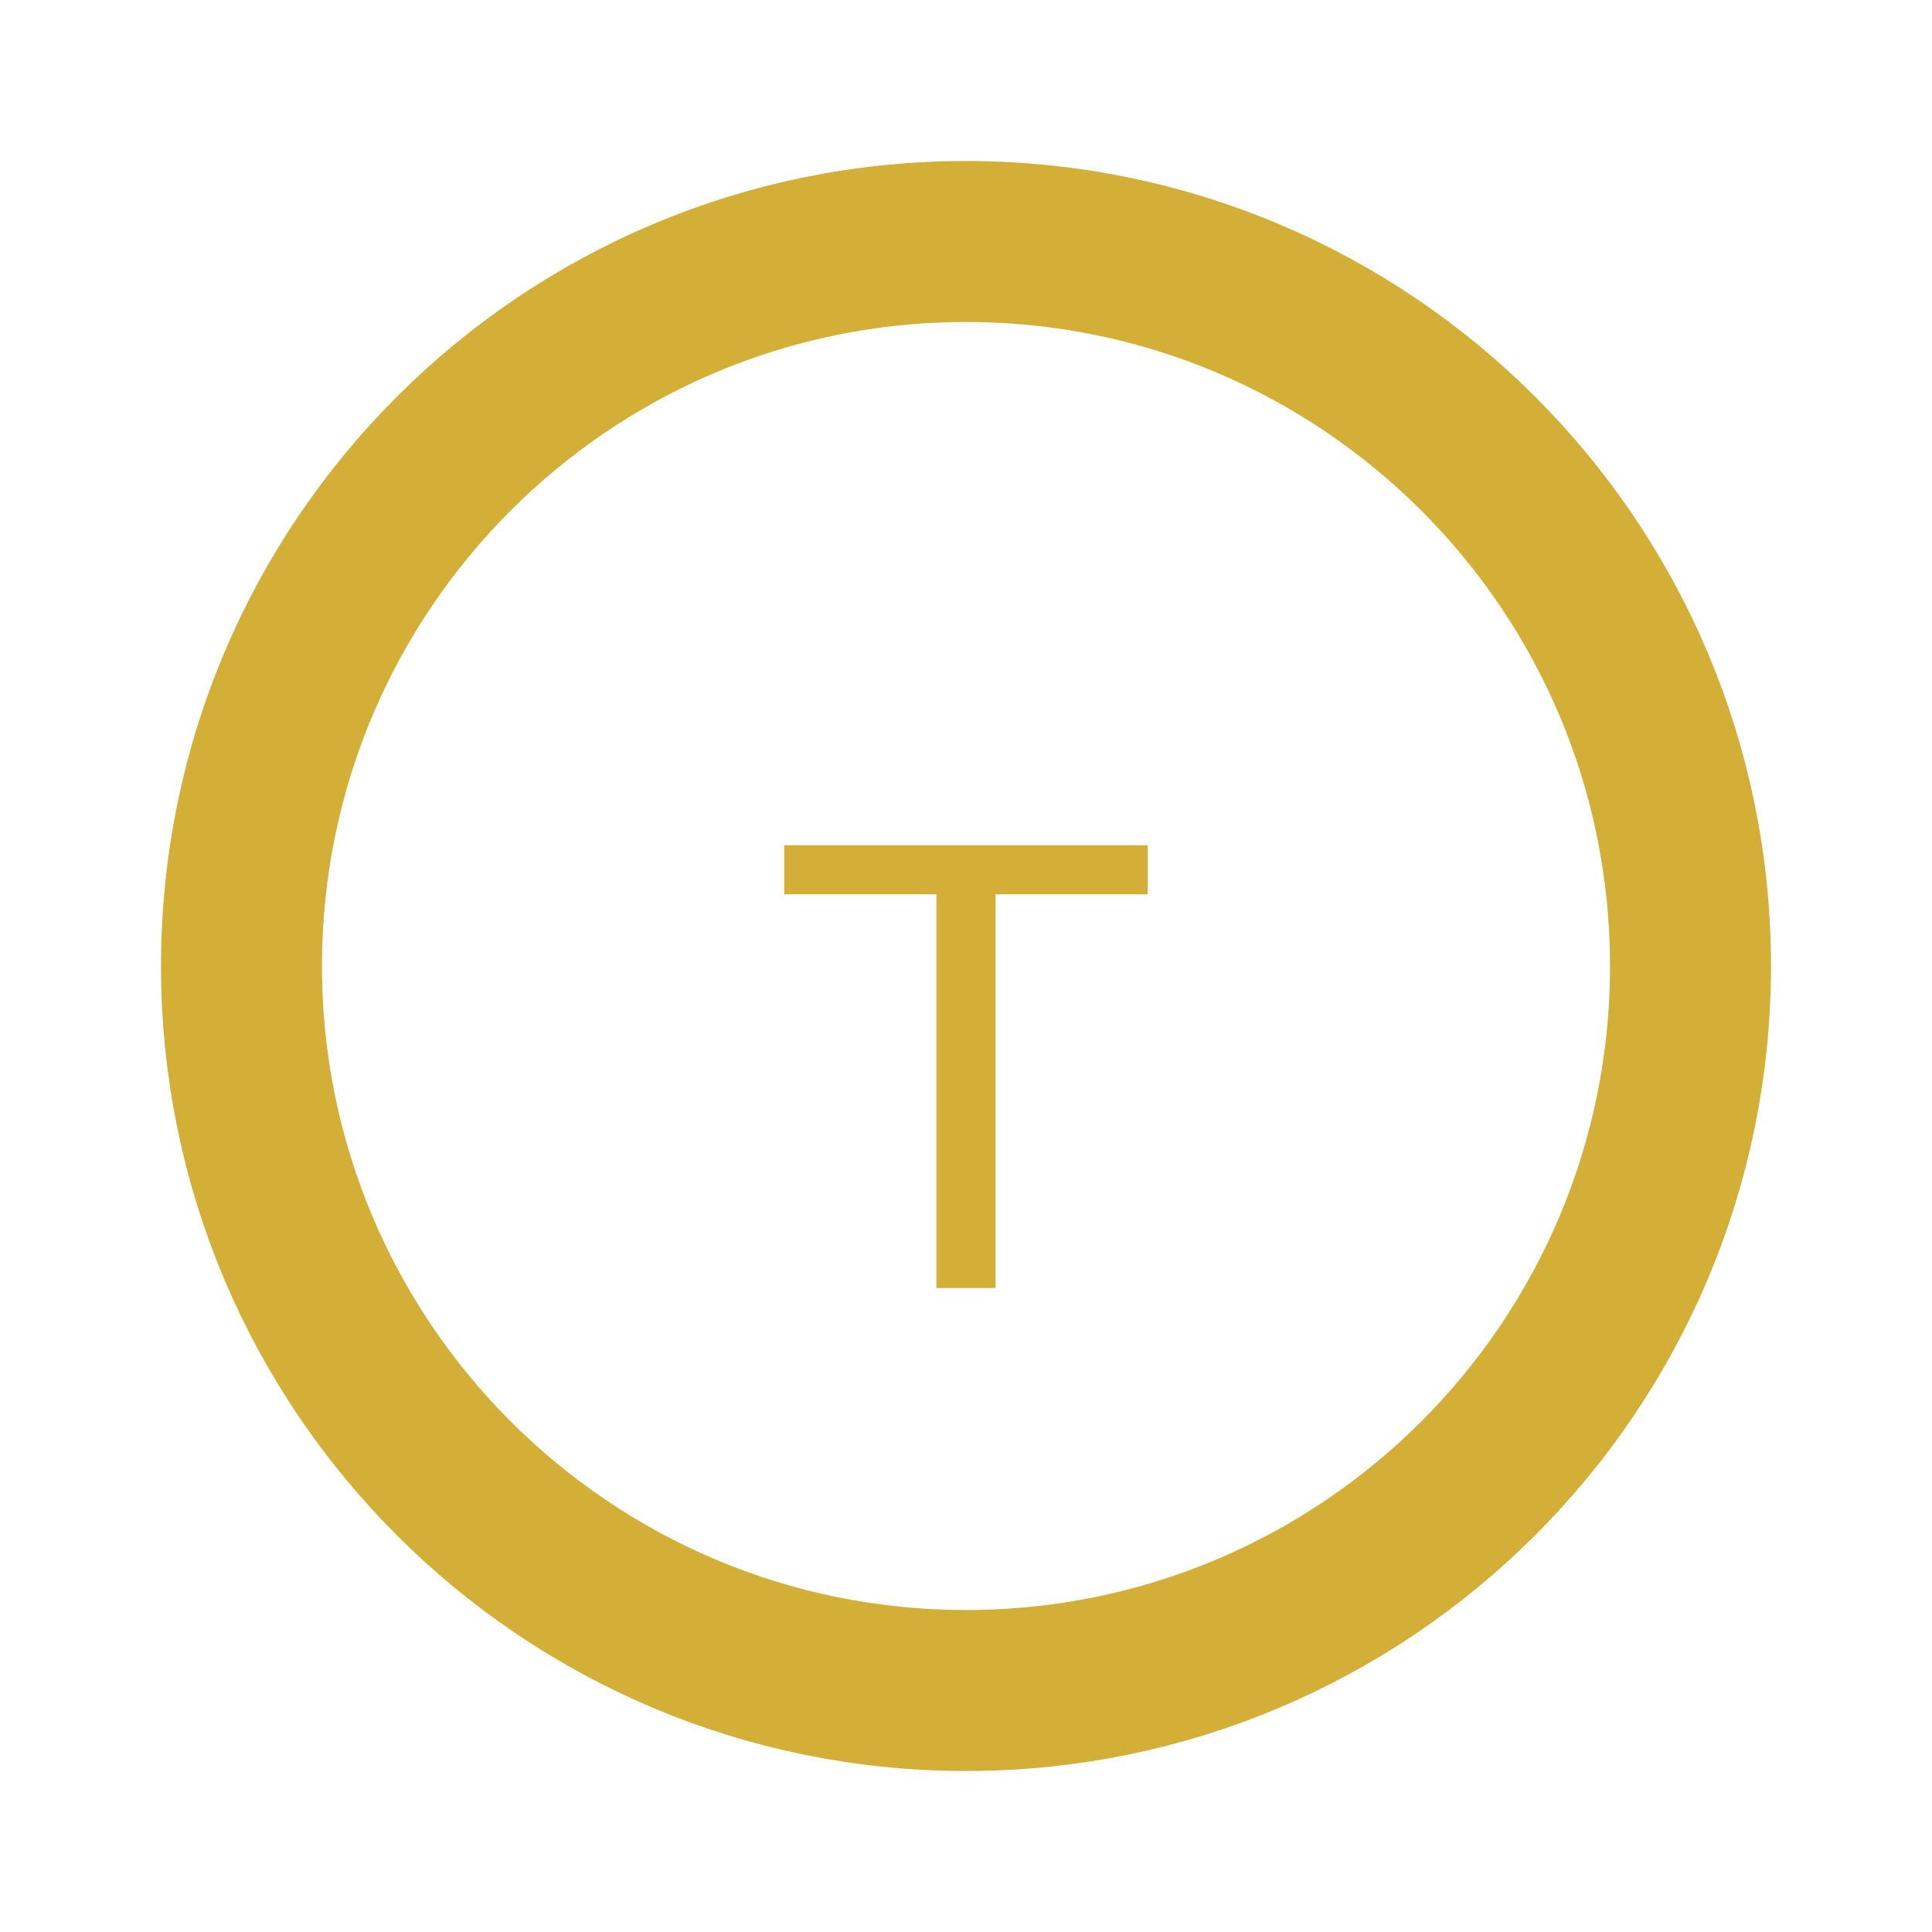
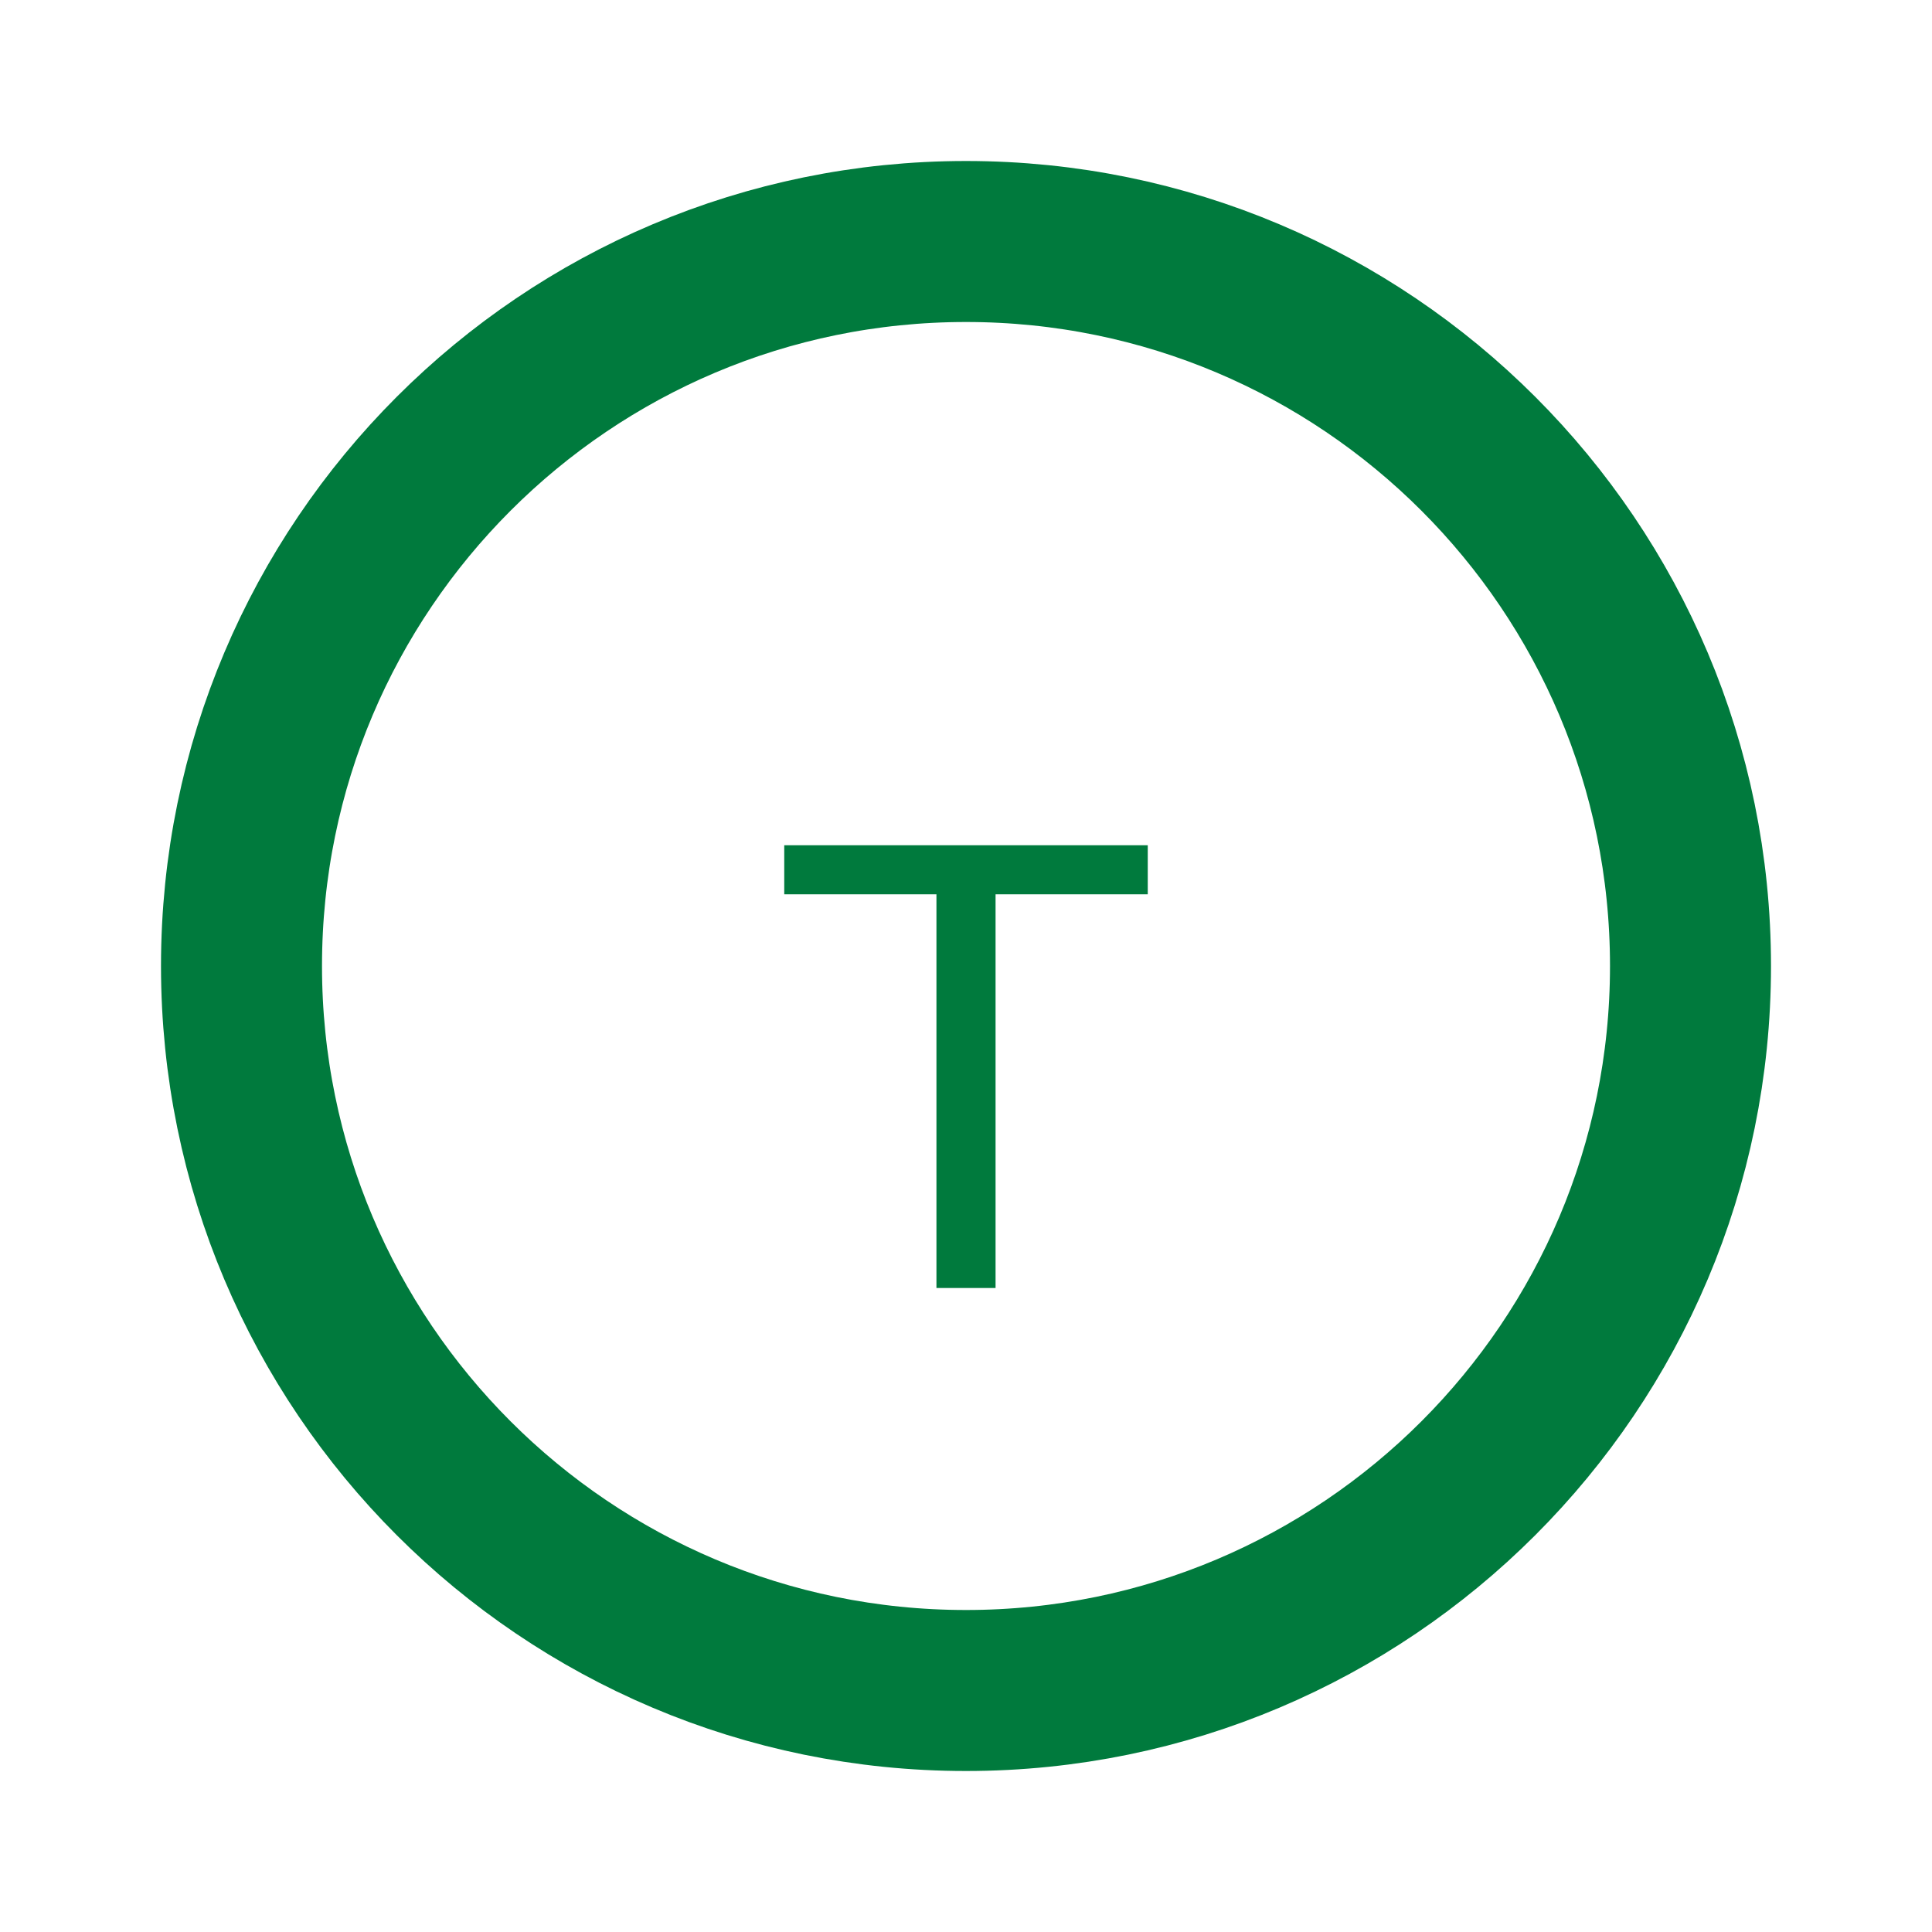
<svg xmlns="http://www.w3.org/2000/svg" viewBox="0 0 24 24">
-   <circle cx="12" cy="12" r="9" stroke="#d4af37" fill="none" stroke-width="2" />
-   <text x="12" y="16" text-anchor="middle" font-family="Arial" font-size="8" fill="#d4af37">T</text>
+   <circle cx="12" cy="12" r="9" stroke="#007a3d" fill="none" stroke-width="2" />
+   <text x="12" y="16" text-anchor="middle" font-family="Arial" font-size="8" fill="#007a3d">T</text>
</svg>
